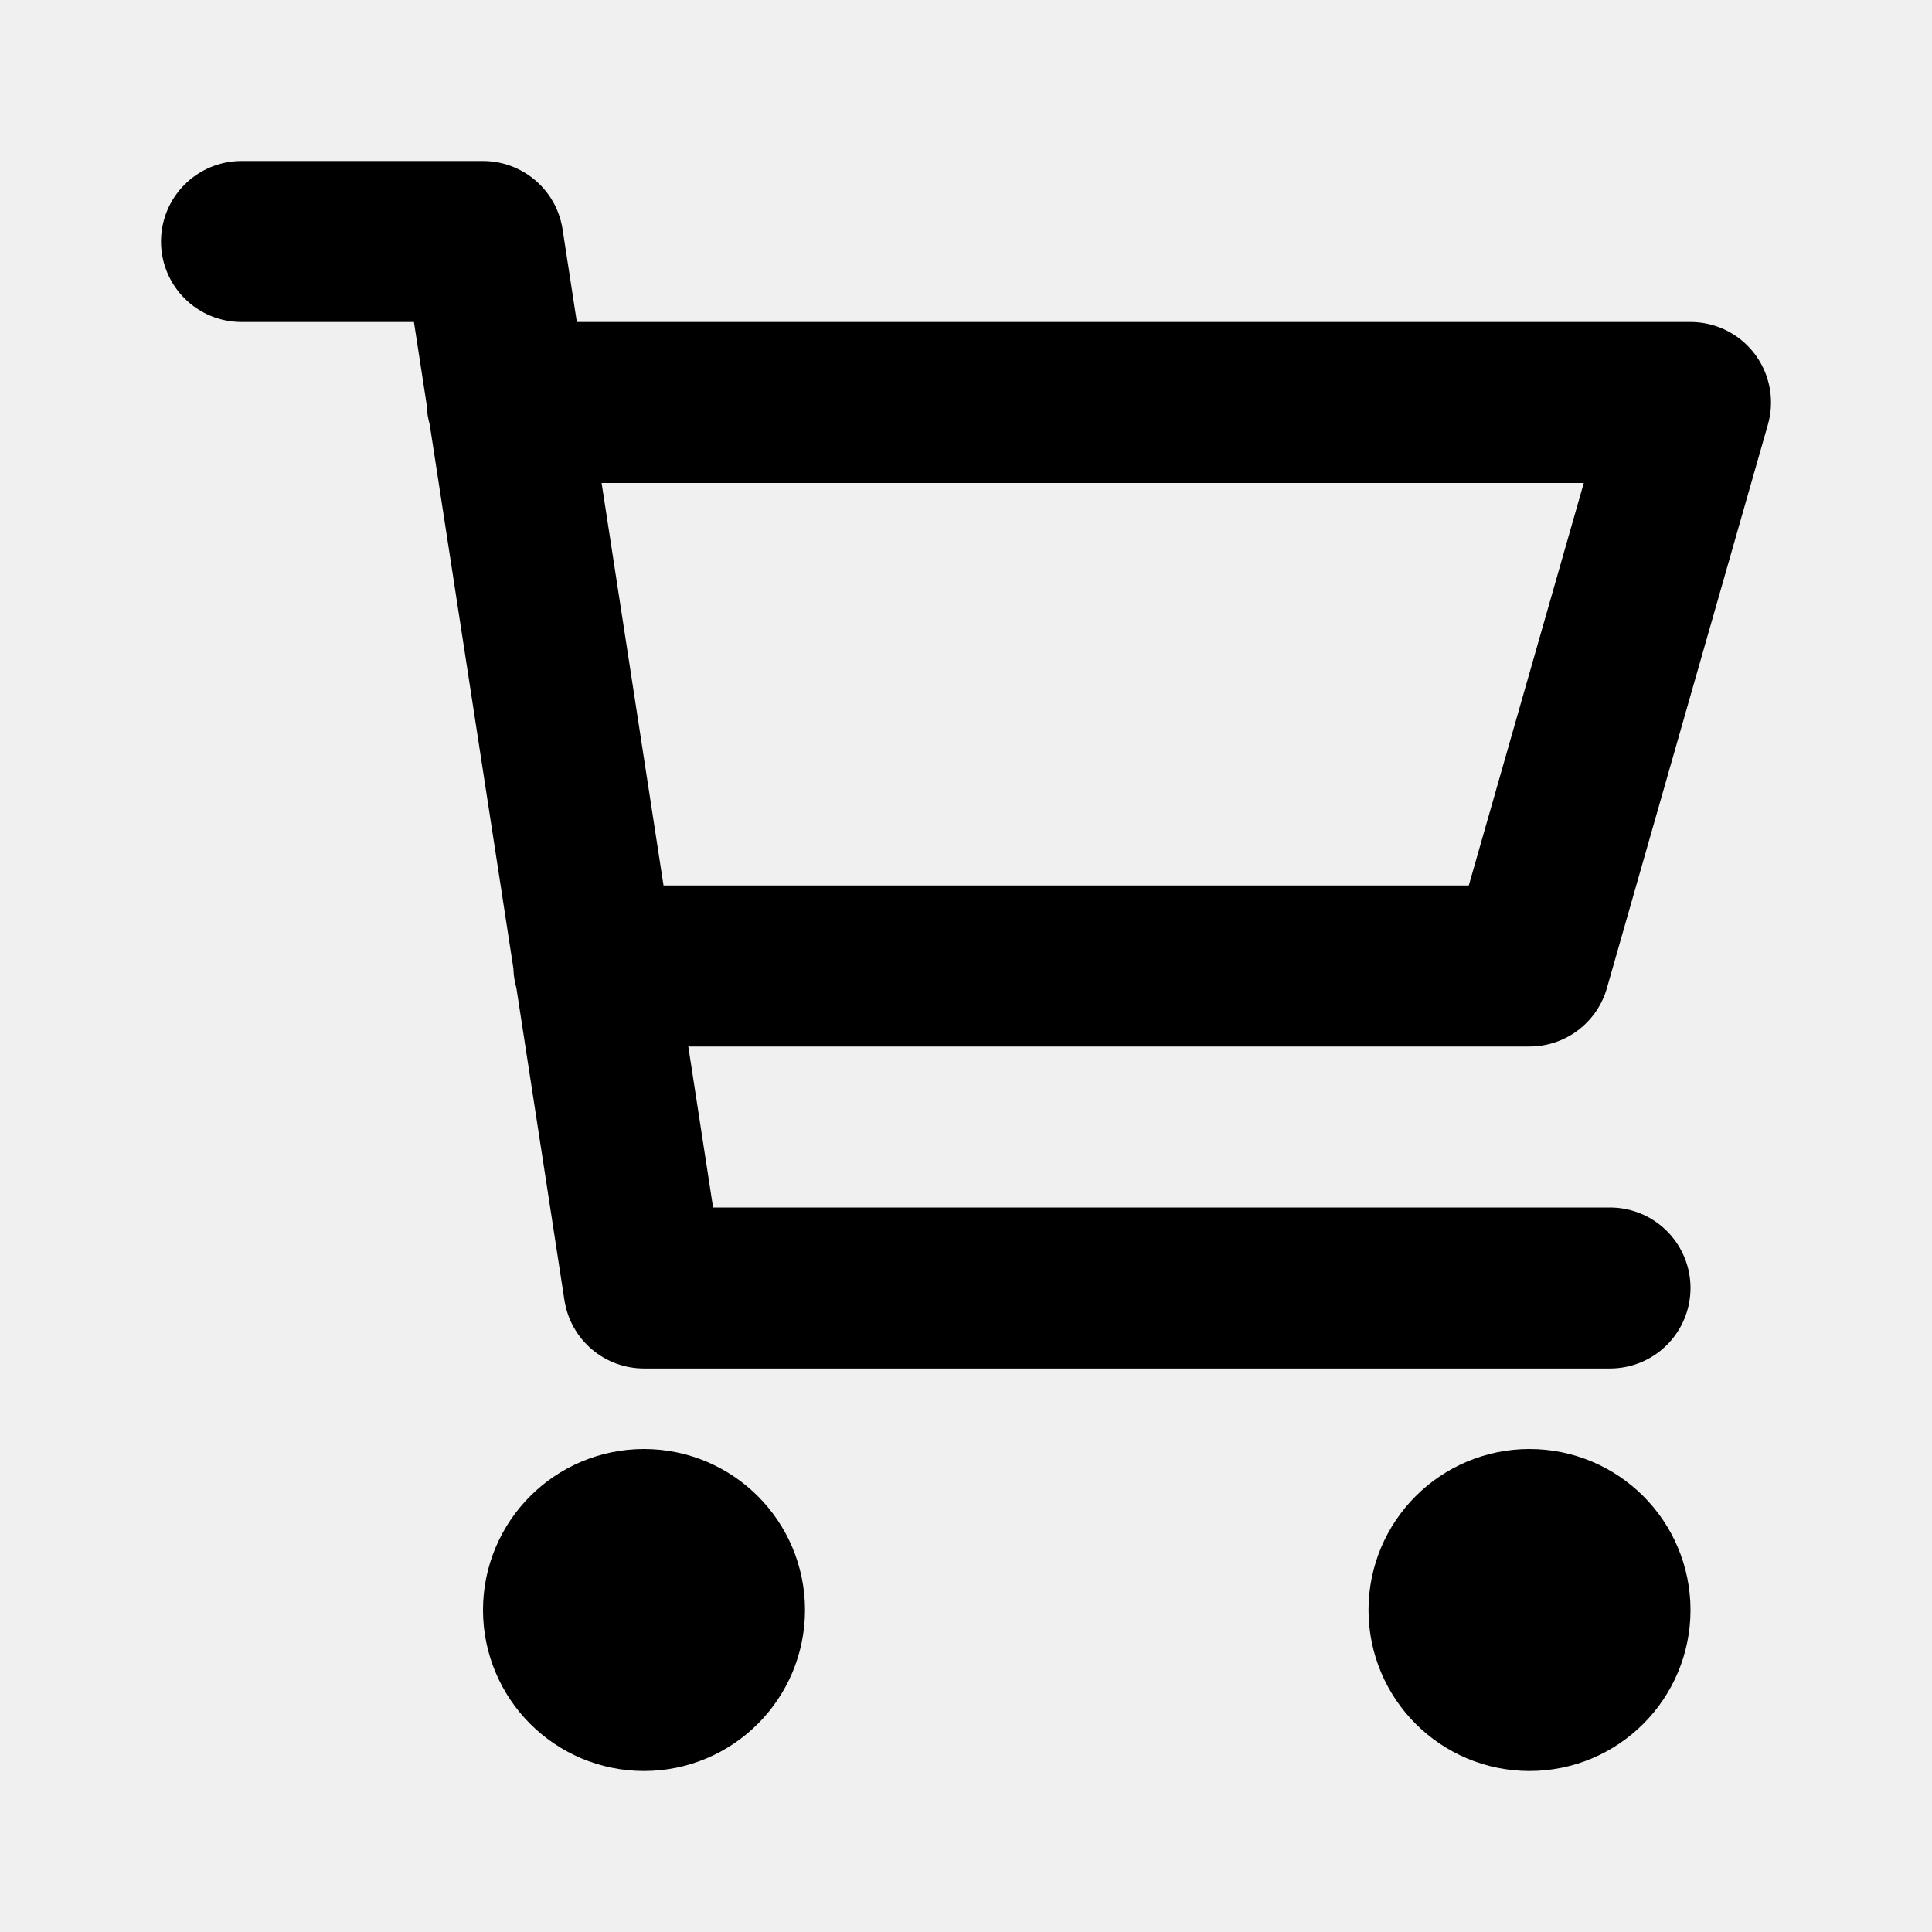
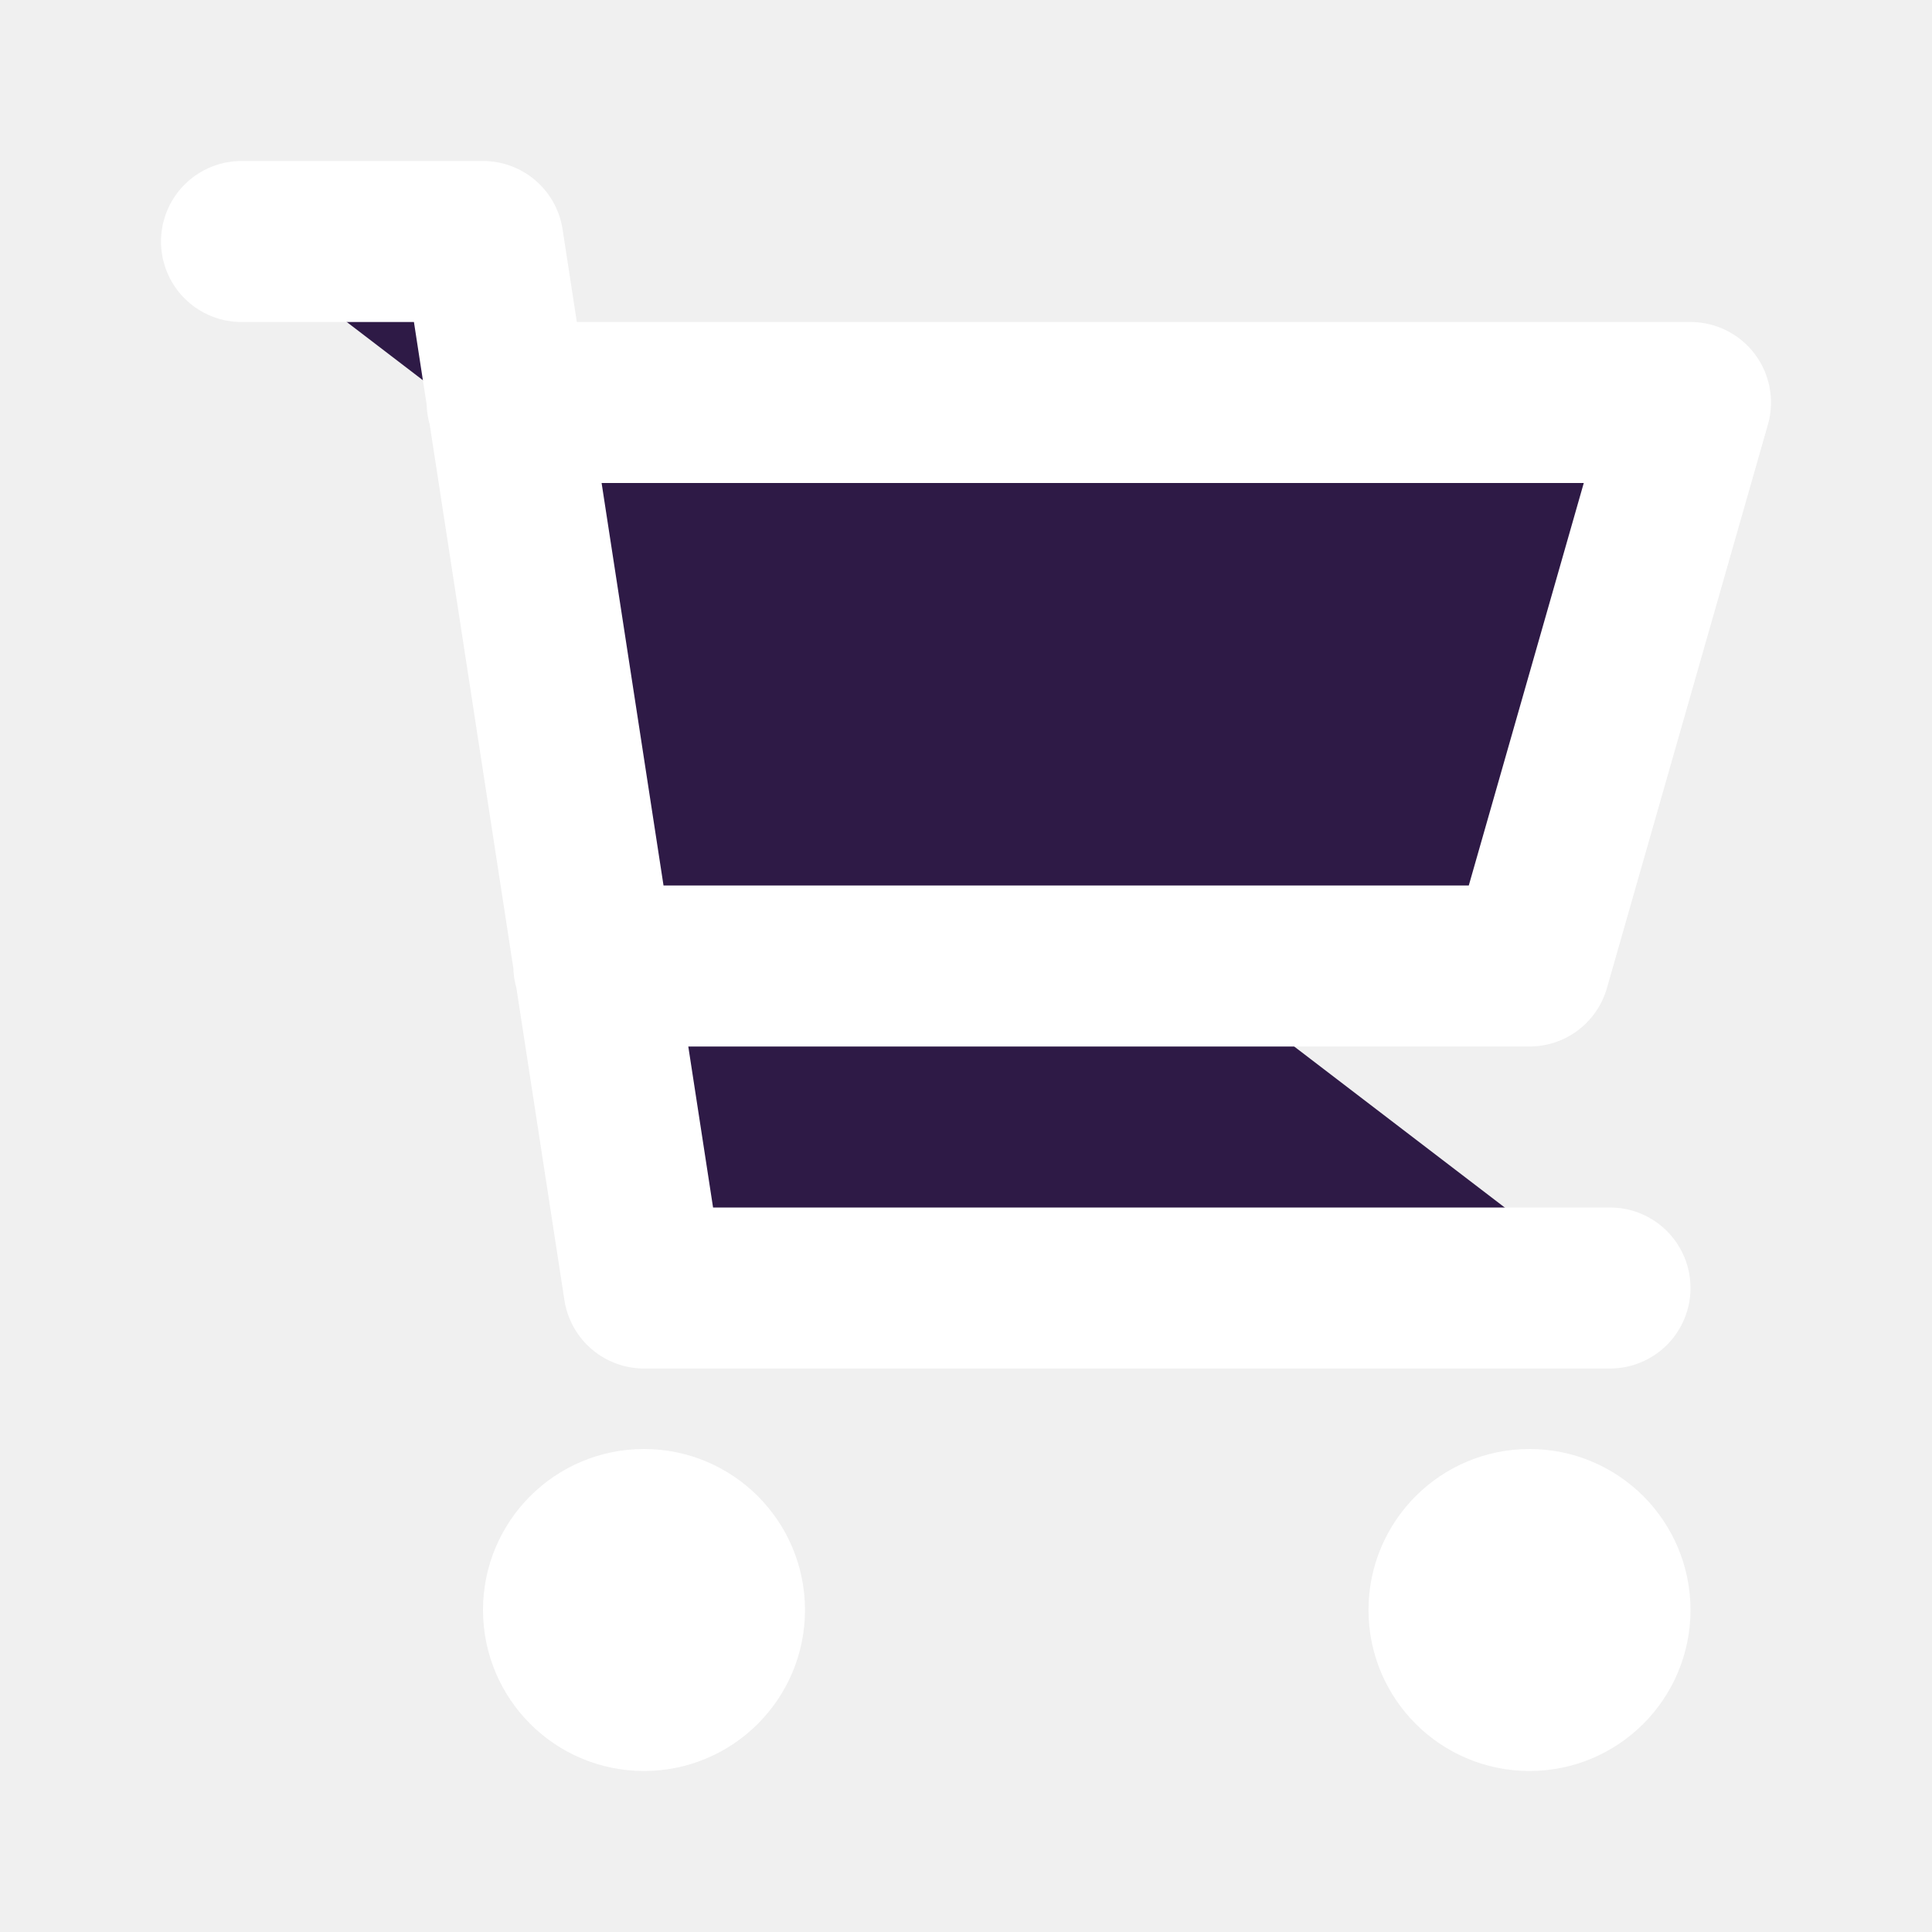
- <svg xmlns="http://www.w3.org/2000/svg" width="800px" height="800px" viewBox="0 0 24 24" fill="none">
-   <path d="M6.3 5H21L19 12H7.377M20 16H8L6 3H3M9 20C9 20.552 8.552 21 8 21C7.448 21 7 20.552 7 20C7 19.448 7.448 19 8 19C8.552 19 9 19.448 9 20ZM20 20C20 20.552 19.552 21 19 21C18.448 21 18 20.552 18 20C18 19.448 18.448 19 19 19C19.552 19 20 19.448 20 20Z" stroke="#000000" stroke-width="2" stroke-linecap="round" stroke-linejoin="round" />
+ <svg xmlns="http://www.w3.org/2000/svg" width="800px" height="800px" viewBox="0 0 24 24" fill="#2e1a46">
+   <path d="M6.3 5H21L19 12H7.377M20 16H8L6 3H3M9 20C9 20.552 8.552 21 8 21C7.448 21 7 20.552 7 20C7 19.448 7.448 19 8 19C8.552 19 9 19.448 9 20ZM20 20C20 20.552 19.552 21 19 21C18.448 21 18 20.552 18 20C18 19.448 18.448 19 19 19C19.552 19 20 19.448 20 20Z" stroke="#ffffff" stroke-width="2" stroke-linecap="round" stroke-linejoin="round" />
</svg>
